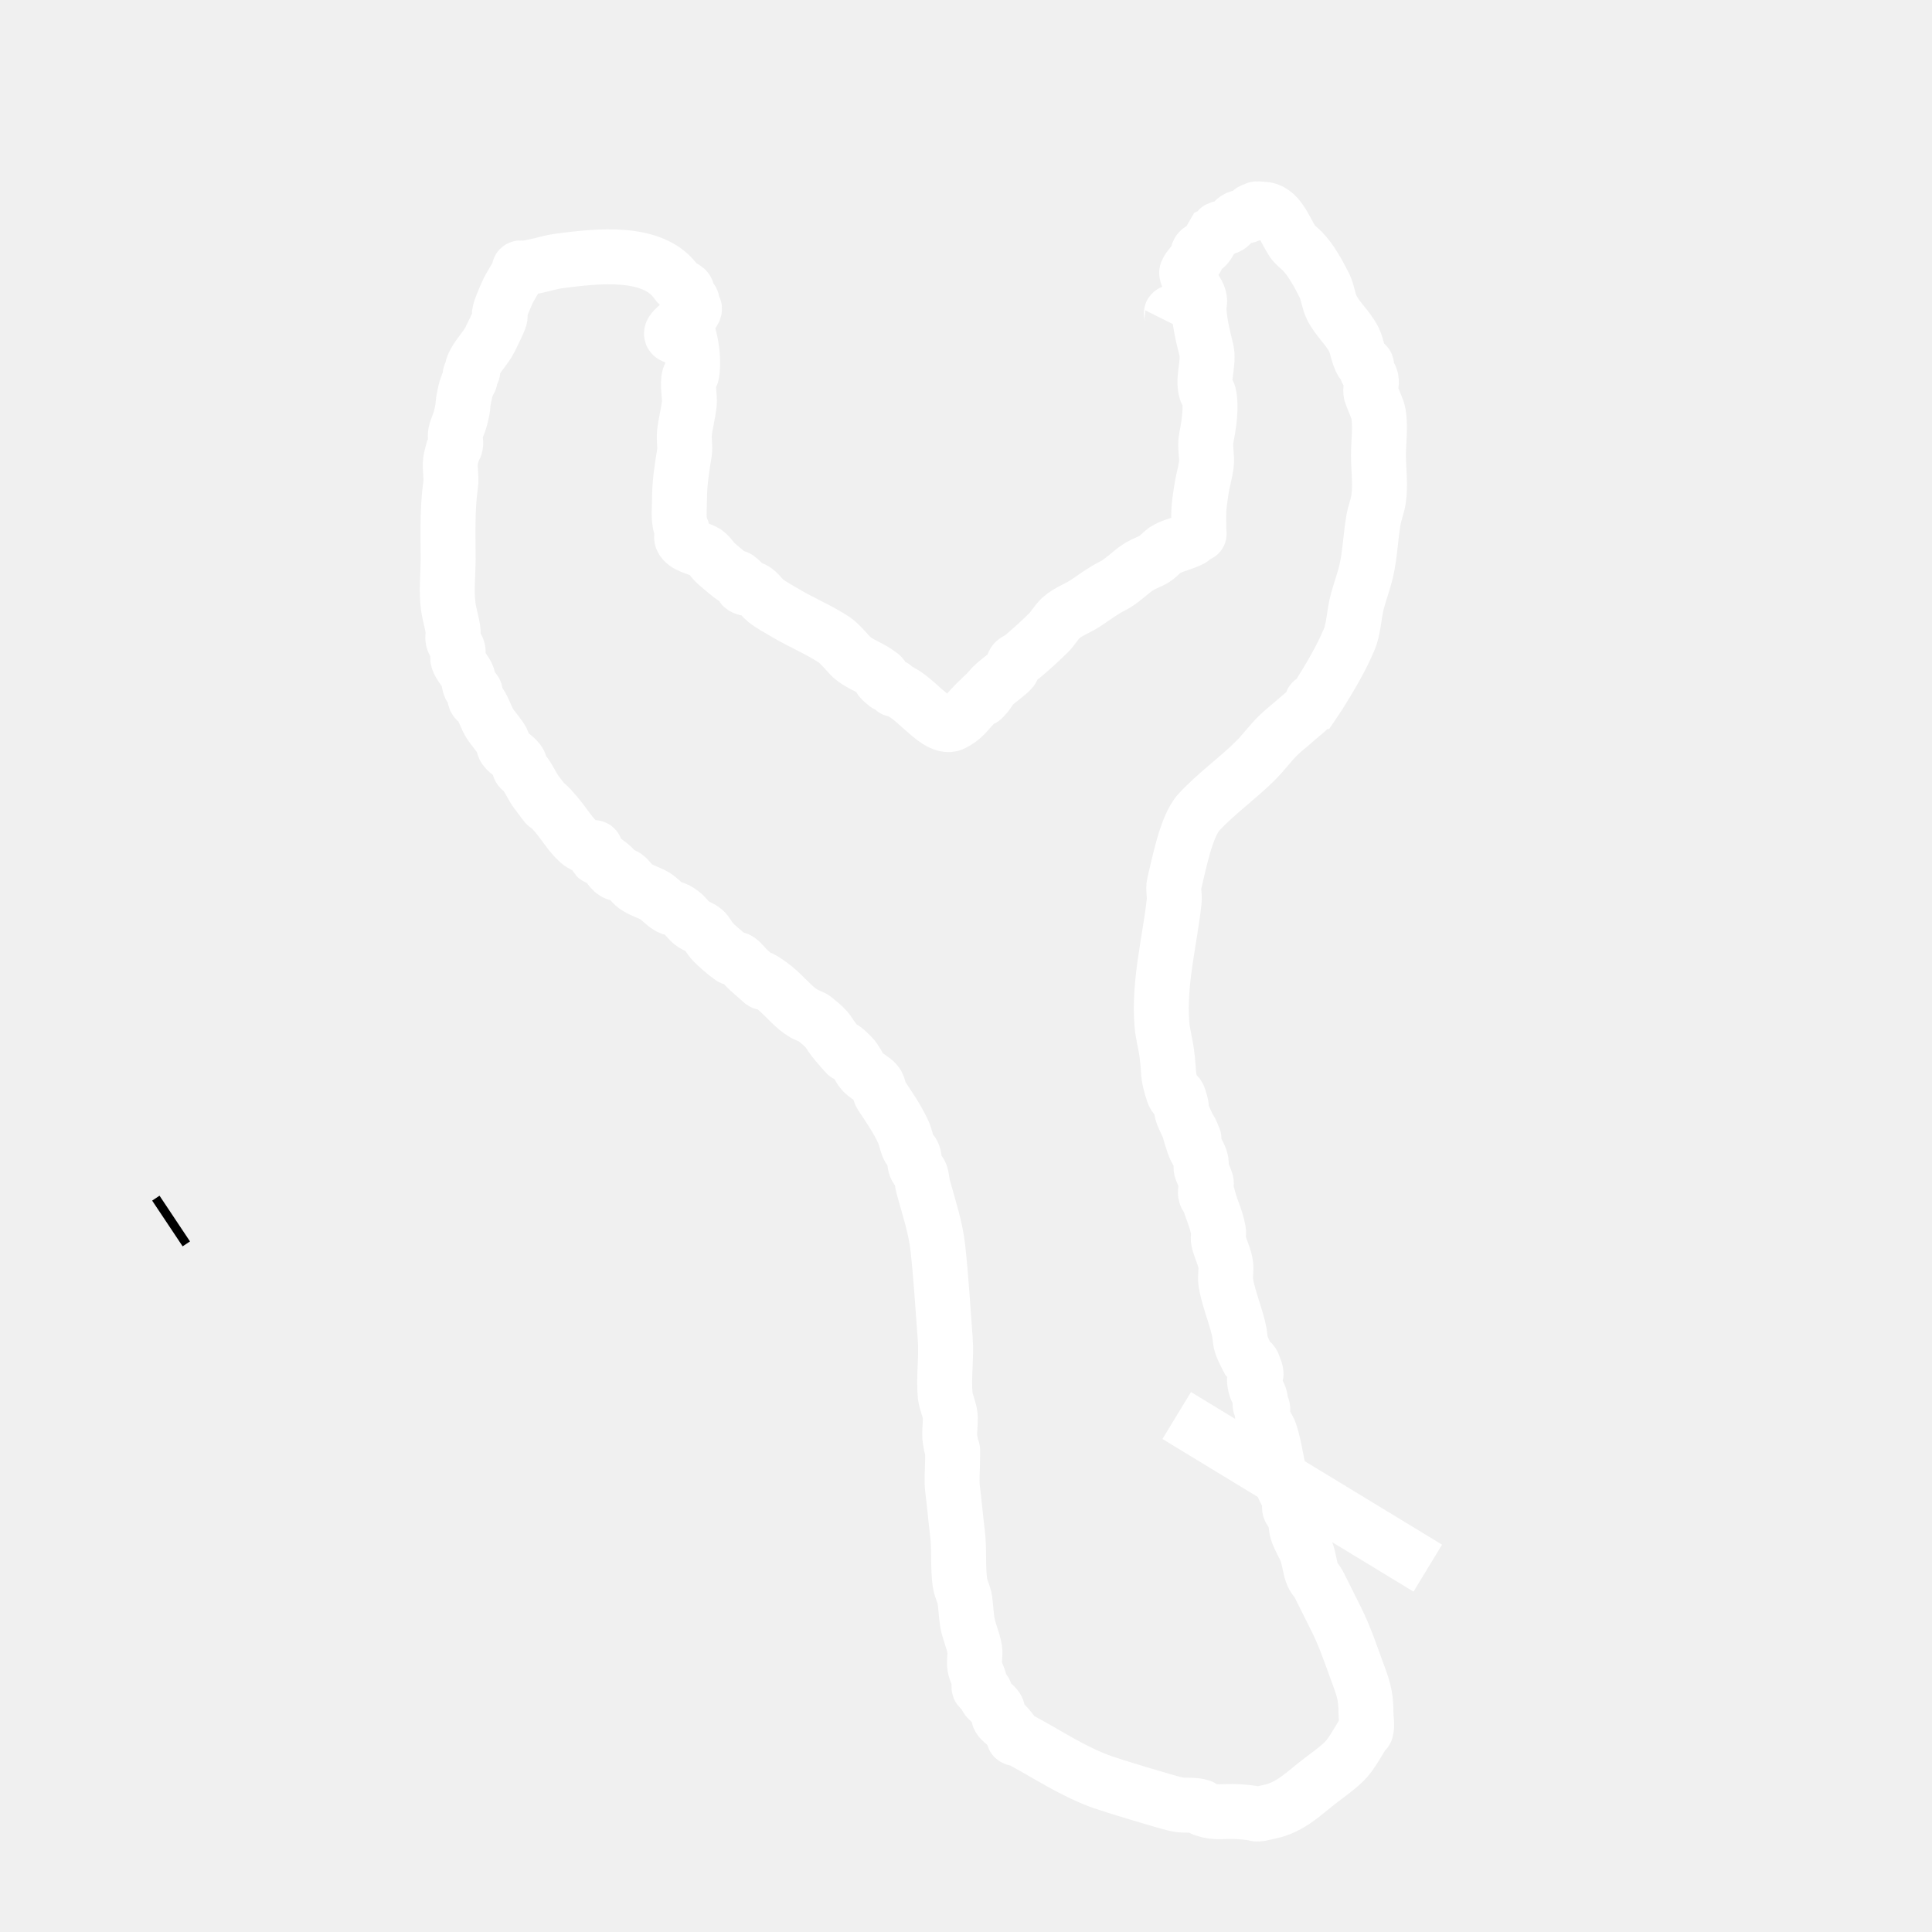
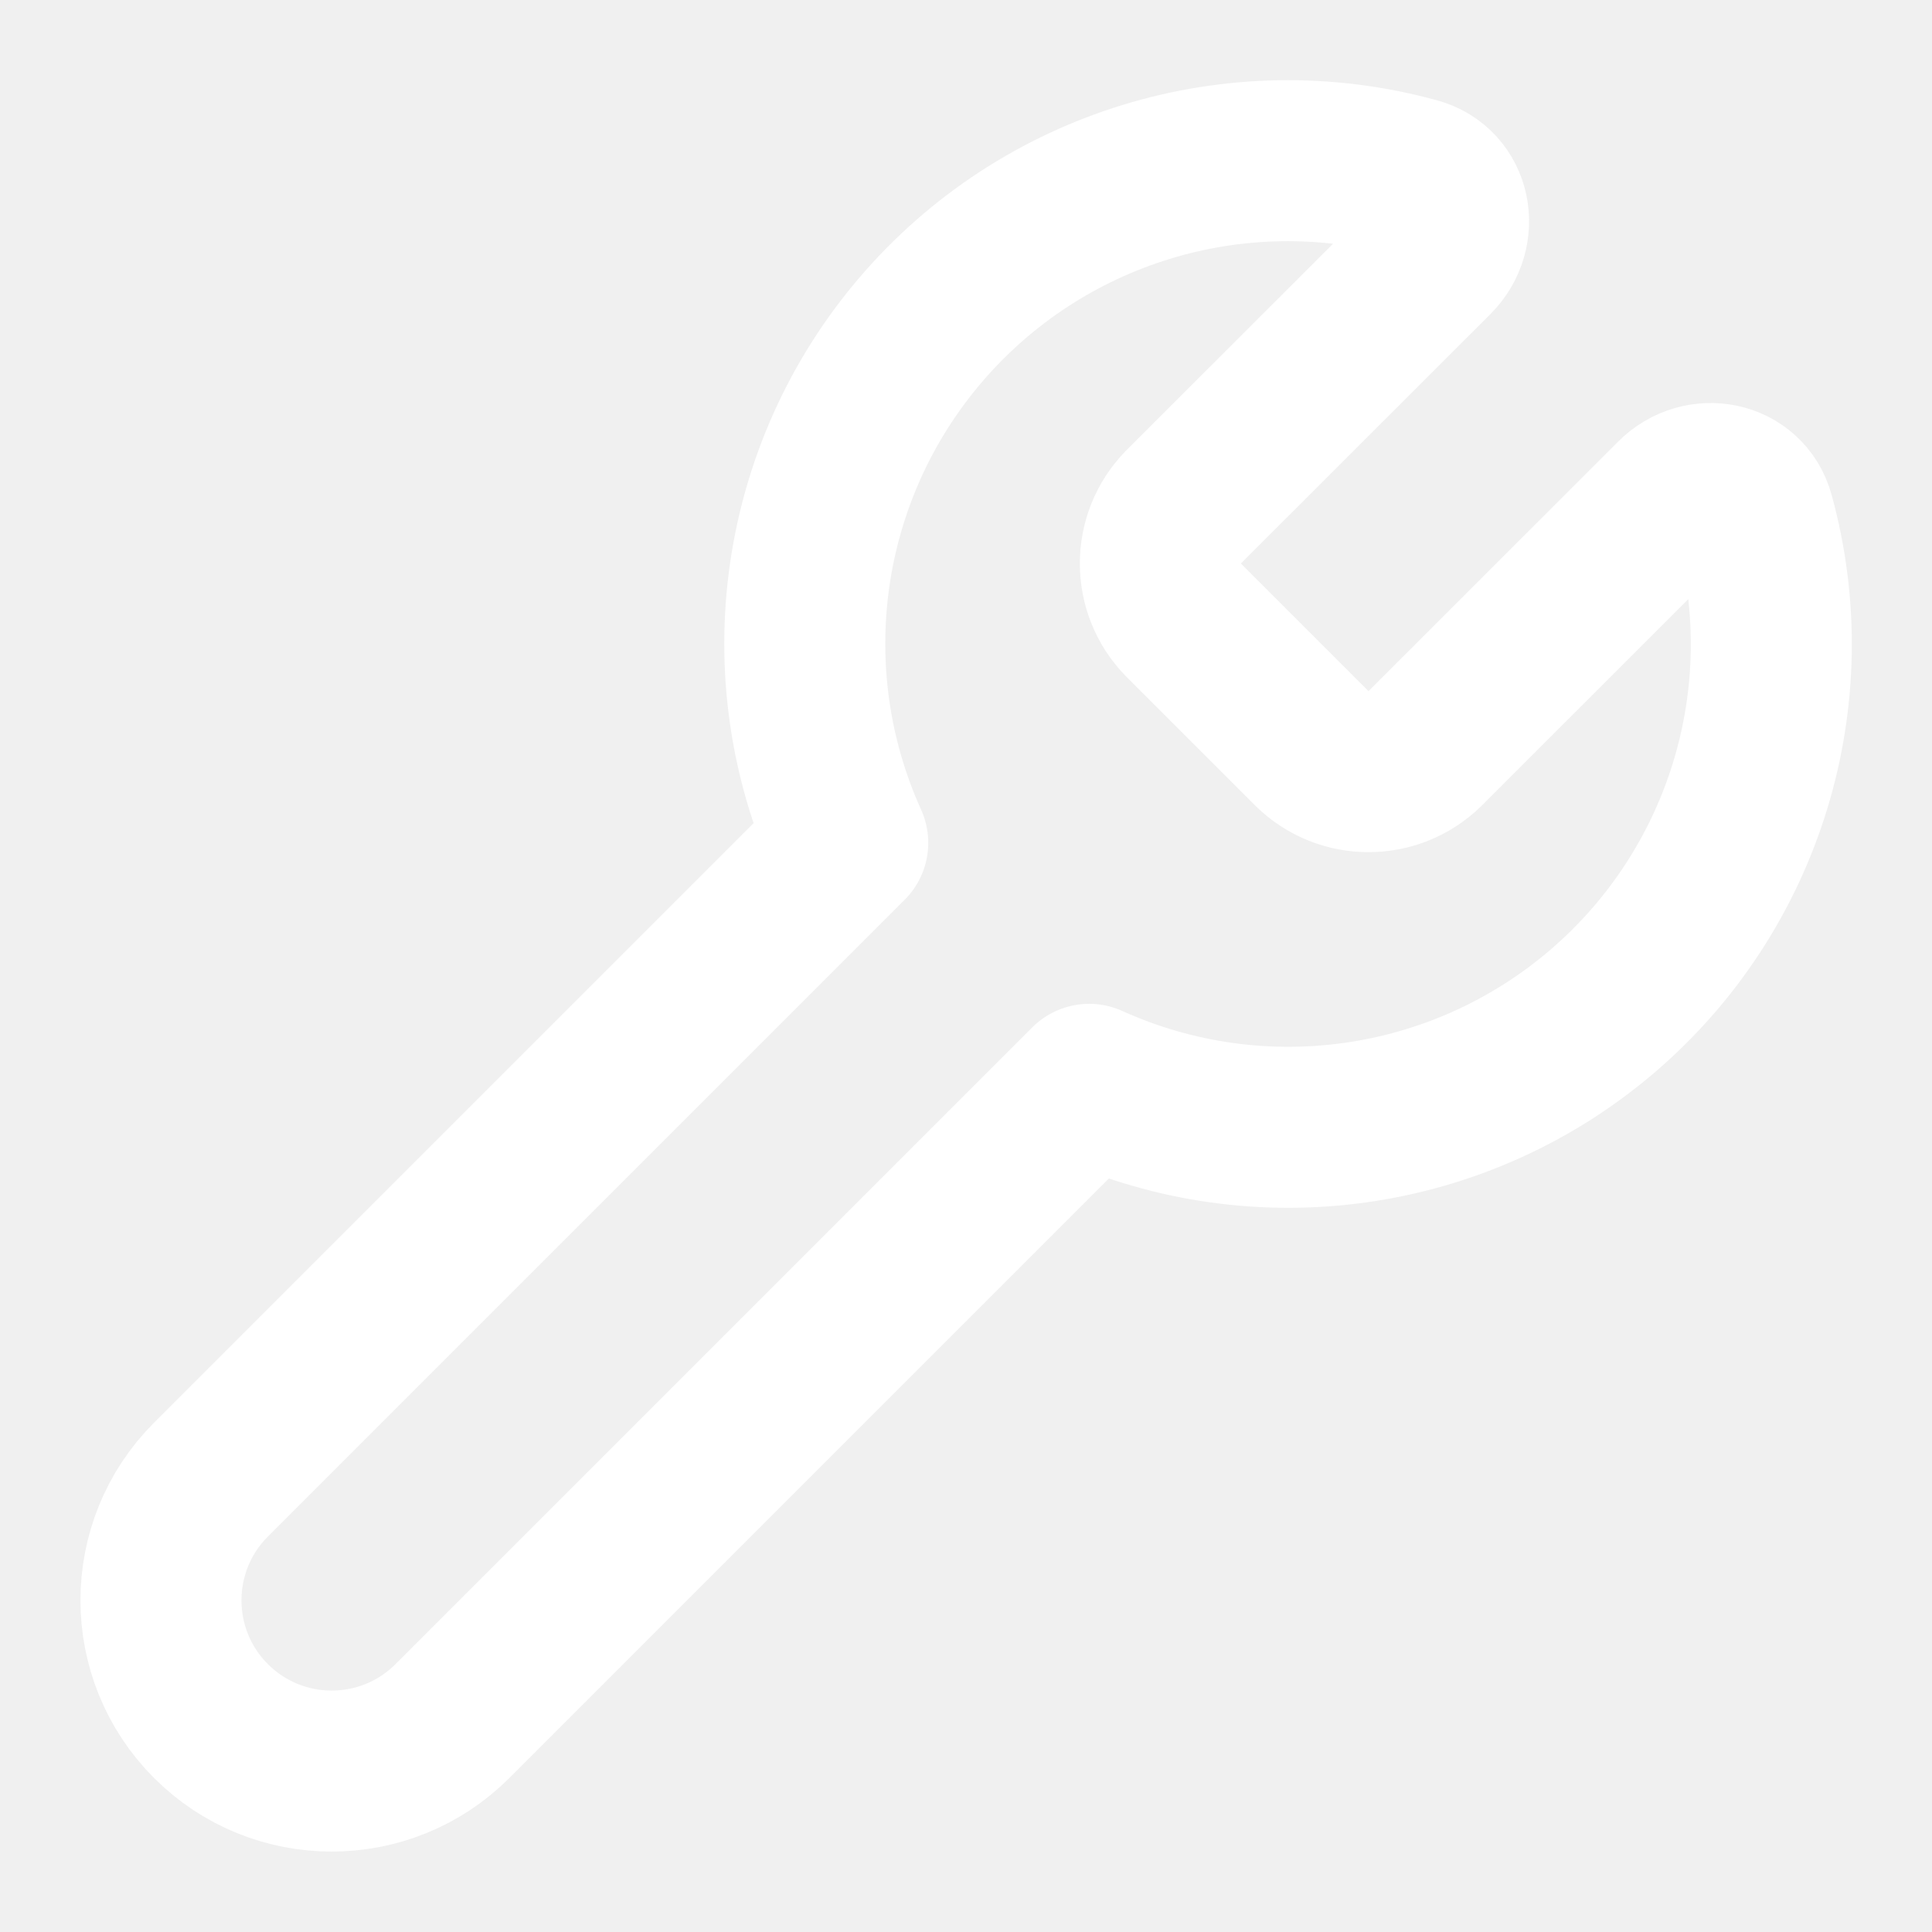
- <svg xmlns="http://www.w3.org/2000/svg" width="48mm" height="48mm" viewBox="0 0 48 48" version="1.1" id="svg1">
-   <defs id="defs1" />
-   <g id="layer1">
-     <path style="fill:none;stroke:#860000;stroke-width:1.365;stroke-opacity:0" d="m 10.459,16.514 c 0.082,-0.061 0.306,-0.102 0.245,-0.183 -0.061,-0.082 -0.347,0.183 -0.245,0.183 0.232,0 0.447,-0.127 0.673,-0.183 0.315,-0.079 1.065,0.008 1.284,0 0.612,-0.024 1.223,-0.035 1.835,-0.061 0.114,-0.005 0.883,-0.095 0.917,-0.061 0.014,0.014 -0.014,0.047 0,0.061 0.029,0.029 0.083,-0.01 0.122,0 0.368,0.092 0.721,0.207 1.101,0.245 0.081,0.008 0.164,-0.013 0.245,0 0.192,0.032 0.425,0.137 0.612,0.183 0.189,0.047 0.472,0.089 0.673,0.122 0.161,0.027 0.327,-0.02 0.489,0 0.064,0.008 0.12,0.052 0.183,0.061 0.101,0.014 0.215,-0.046 0.306,0 0.026,0.013 0.048,0.087 0.061,0.061 0.201,-0.402 0.084,-0.436 0.122,-0.856 0.008,-0.084 0.049,-0.161 0.061,-0.245 0.051,-0.355 -0.035,-0.534 0.061,-0.917 0.015,-0.059 -0.043,-0.14 0,-0.183 0.014,-0.014 0.047,0.014 0.061,0 0.029,-0.029 0,-0.082 0,-0.122 0,-0.266 -0.021,-0.549 0.061,-0.795 0.031,-0.092 0.143,-0.205 0.183,-0.306 0.052,-0.13 0.439,-0.99 0.489,-1.04 0.014,-0.014 0.052,0.018 0.061,0 0.018,-0.036 -0.018,-0.086 0,-0.122 0.148,-0.296 0.095,-0.006 0.183,-0.183 0.029,-0.058 0.028,-0.128 0.061,-0.183 0.063,-0.105 0.136,-0.149 0.183,-0.245 0.046,-0.091 0.173,-0.111 0.245,-0.183 0.188,-0.188 0.402,-0.451 0.55,-0.673 0.025,-0.038 0.029,-0.09 0.061,-0.122 0.014,-0.014 0.047,0.014 0.061,0 0.029,-0.029 -0.029,-0.093 0,-0.122 0.014,-0.014 0.043,0.009 0.061,0 0.066,-0.033 0.132,-0.07 0.183,-0.122 0.132,-0.132 0.203,-0.305 0.367,-0.428 0.095,-0.071 0.212,-0.111 0.306,-0.183 0.252,-0.196 0.454,-0.444 0.734,-0.612 0.117,-0.07 0.252,-0.11 0.367,-0.183 0.662,-0.426 0.316,-0.261 0.856,-0.734 0.034,-0.03 0.09,-0.029 0.122,-0.061 0.014,-0.014 -0.014,-0.047 0,-0.061 0.021,-0.021 0.171,0.025 0.183,0 0.018,-0.036 -0.023,-0.088 0,-0.122 0.069,-0.104 0.157,-0.039 0.245,-0.061 0.295,-0.074 -0.003,-0.029 0.183,-0.122 0.038,-0.019 0.217,0 0.245,0 0.289,0 0.632,-0.038 0.917,0 0.419,0.056 0.813,0.215 1.223,0.306 0.504,0.112 0.977,0.277 1.468,0.428 0.266,0.146 0.577,0.1 0.856,0.183 0.192,0.058 0.362,0.174 0.55,0.245 0.079,0.03 0.185,0.002 0.245,0.061 0.014,0.014 -0.018,0.052 0,0.061 0.075,0.038 0.167,0.028 0.245,0.061 0.248,0.106 0.64,0.383 0.856,0.55 0.205,0.159 0.351,0.384 0.55,0.55 1.367,0.977 -0.301,-0.274 0.673,0.612 0.13,0.118 0.304,0.182 0.428,0.306 0.176,0.176 0.266,0.423 0.428,0.612 0.332,0.387 0.633,0.796 0.917,1.223 0.234,0.35 0.381,0.755 0.612,1.101 0.142,0.213 0.176,0.482 0.367,0.673 0.032,0.032 0.09,0.029 0.122,0.061 0.036,0.036 0.106,0.273 0.122,0.306 0.127,0.255 -0.004,-0.065 0.122,0.061 0.028,0.028 -0.018,0.147 0,0.183 0.038,0.075 0.139,0.323 0.183,0.367 0.014,0.014 0.044,-0.011 0.061,0 0.141,0.094 0.226,0.273 0.367,0.367 0.017,0.011 0.047,-0.014 0.061,0 0.014,0.014 -0.014,0.047 0,0.061 0.035,0.035 0.892,0 1.04,0 1.596,0 -0.443,0.013 1.713,-0.061 0.245,-0.008 0.49,0.015 0.734,0 0.084,-0.005 0.161,-0.052 0.245,-0.061 0.364,-0.04 0.737,-0.021 1.101,-0.061 0.347,-0.039 0.686,-0.161 1.04,-0.183 0.183,-0.011 0.368,0.017 0.55,0 0.045,-0.004 0.079,-0.047 0.122,-0.061 0.21,-0.07 0.541,0.045 0.734,0.122 0.269,0.108 0.815,0.906 0.917,1.162 0.158,0.394 0.224,0.829 0.367,1.223 0.047,0.129 0.14,0.237 0.183,0.367 0.084,0.252 0.08,0.539 0.122,0.795 0.044,0.265 0.14,0.531 0.183,0.795 0.01,0.06 -0.017,0.125 0,0.183 0.025,0.088 0.1,0.156 0.122,0.245 0.045,0.178 0.027,1.062 0,1.223 -0.087,0.522 -0.302,0.965 -0.428,1.468 -0.197,0.789 -0.457,1.611 -0.734,2.385 -0.031,0.086 -0.093,0.158 -0.122,0.245 -0.076,0.229 -0.107,0.505 -0.183,0.734 -0.146,0.438 -0.27,0.891 -0.367,1.346 -0.123,0.573 -0.225,1.145 -0.367,1.713 -0.194,0.777 0.095,-0.085 -0.122,0.856 -0.025,0.107 -0.099,0.199 -0.122,0.306 -0.051,0.23 -0.02,0.407 -0.122,0.612 -0.019,0.039 -0.056,0.591 -0.061,0.612 -0.042,0.169 -0.132,0.323 -0.183,0.489 -0.034,0.109 -0.08,0.589 -0.122,0.673 -0.009,0.018 -0.047,-0.014 -0.061,0 -0.031,0.031 0.031,0.153 0,0.183 -0.014,0.014 -0.044,-0.011 -0.061,0 -0.722,0.452 -0.127,0.236 -1.101,0.55 -0.841,0.271 -1.248,0.428 -2.079,0.489 -0.264,0.02 -0.531,-0.017 -0.795,0 -0.368,0.024 -0.732,0.103 -1.101,0.122 -0.774,0.04 -1.551,0.05 -2.324,0 -0.288,-0.019 -0.569,-0.094 -0.856,-0.122 -1.27,-0.127 -0.686,-0.016 -1.957,-0.061 -0.356,-0.013 -0.905,-0.137 -1.284,-0.061 -0.556,0.111 -1.142,0.12 -1.713,0.183 -0.96,0.107 -1.907,0.267 -2.875,0.306 -1.879,0.075 0.285,-0.079 -0.979,0.061 -0.181,0.02 -0.371,-0.026 -0.55,0 -0.352,0.05 -0.154,0.089 -0.55,0.122 -1.005,0.084 -2.056,-0.008 -3.058,-0.061 -0.955,-0.05 -1.92,0.06 -2.875,0 -0.603,-0.038 -1.237,-0.109 -1.835,-0.183 -0.853,-0.107 -1.673,-0.358 -2.508,-0.55 -1.522,-0.351 0.294,0.084 -1.223,-0.183 -0.229,-0.04 -0.443,-0.151 -0.673,-0.183 -0.553,-0.079 -0.934,0.082 -1.468,-0.245 C 10.299,33.426 9.677,32.863 9.174,32.293 9.02,32.119 8.905,31.913 8.746,31.743 8.618,31.605 8.438,31.52 8.318,31.376 8.125,31.145 8.073,30.819 7.89,30.581 7.784,30.444 7.645,30.336 7.523,30.214 7.38,30.03 7.23,29.852 7.095,29.663 6.966,29.692 6.901,29.259 6.85,29.174 6.82,29.125 6.757,29.101 6.728,29.052 6.625,28.88 6.57,28.588 6.422,28.44 6.39,28.408 6.332,28.411 6.3,28.379 6.208,28.287 6.038,28.008 5.994,27.89 5.866,27.549 5.85,27.143 5.81,26.789 c -0.079,-0.711 -0.061,-1.423 -0.061,-2.141 0,-0.473 0.032,-0.942 -0.061,-1.407 -0.117,-0.586 -0.232,-1.183 -0.306,-1.774 -0.041,-0.327 -0.02,-0.652 -0.061,-0.979 -0.016,-0.128 -0.094,-0.241 -0.122,-0.367 C 5.002,19.237 4.587,18.471 4.587,17.553 c 0,-0.107 -0.13,-0.849 -0.061,-0.917 0.029,-0.029 0.086,0.018 0.122,0 0.597,-0.299 0.866,-0.253 1.59,-0.367 0.45,-0.071 0.894,-0.18 1.346,-0.245 1.555,-0.222 0.163,0.097 1.284,-0.183 0.028,-0.007 0.478,-0.133 0.55,-0.061 0.014,0.014 -0.018,0.052 0,0.061 0.036,0.018 0.086,-0.018 0.122,0 0.018,0.009 -0.017,0.05 0,0.061 0.054,0.036 0.128,0.028 0.183,0.061 0.049,0.03 0.076,0.088 0.122,0.122 0.199,0.149 0.408,0.285 0.612,0.428 z" id="path1" />
-     <path style="fill:none;stroke:#000000;stroke-width:1.365;stroke-opacity:1" d="M 4.159,30.397 4.342,30.275" id="path4" />
-     <path style="fill:none;stroke:#ffffff;stroke-width:1.365" d="m 29.235,35.168 6.238,3.792" id="path2" />
-     <path style="fill:none;stroke:#ffffff;stroke-width:1.365;stroke-opacity:1" d="m 29.786,7.584 c 0,0.369 0.097,0.753 0.183,1.101 0.081,0.323 -0.105,0.725 0,1.04 0.009,0.027 0.054,0.033 0.061,0.061 0.079,0.316 8.9e-4,0.791 -0.061,1.101 -0.043,0.214 0.031,0.457 0,0.673 -0.029,0.206 -0.093,0.406 -0.122,0.612 -0.023,0.163 -0.051,0.325 -0.061,0.489 -0.011,0.183 0,0.367 0,0.55 0,0.02 0.018,0.052 0,0.061 -0.036,0.018 -0.088,-0.023 -0.122,0 -0.038,0.025 -0.021,0.1 -0.061,0.122 -0.193,0.105 -0.418,0.141 -0.612,0.245 -0.115,0.061 -0.196,0.175 -0.306,0.245 -0.115,0.073 -0.25,0.113 -0.367,0.183 -0.236,0.142 -0.425,0.365 -0.673,0.489 -0.248,0.124 -0.439,0.272 -0.673,0.428 -0.198,0.132 -0.435,0.208 -0.612,0.367 -0.118,0.107 -0.193,0.254 -0.306,0.367 -0.196,0.196 -0.456,0.431 -0.673,0.612 -0.056,0.047 -0.138,0.065 -0.183,0.122 -0.04,0.05 -0.021,0.133 -0.061,0.183 -0.101,0.126 -0.413,0.317 -0.55,0.489 -0.577,0.721 0.488,-0.488 -0.367,0.367 -0.21,0.21 -0.265,0.346 -0.55,0.489 -0.229,0.114 -0.559,-0.211 -0.673,-0.306 -0.144,-0.12 -0.278,-0.254 -0.428,-0.367 -0.095,-0.071 -0.199,-0.13 -0.306,-0.183 -0.018,-0.009 -0.047,0.014 -0.061,0 -0.014,-0.014 0.017,-0.05 0,-0.061 -0.054,-0.036 -0.133,-0.021 -0.183,-0.061 -0.409,-0.327 0.129,-0.056 -0.245,-0.306 -0.196,-0.131 -0.43,-0.208 -0.612,-0.367 -0.072,-0.063 -0.291,-0.337 -0.428,-0.428 -0.385,-0.257 -0.826,-0.435 -1.223,-0.673 -0.155,-0.093 -0.348,-0.193 -0.489,-0.306 -0.123,-0.098 -0.203,-0.265 -0.367,-0.306 -0.04,-0.01 -0.084,0.013 -0.122,0 -0.191,-0.064 0.02,-0.041 -0.061,-0.122 -0.307,-0.307 -0.064,0.01 -0.306,-0.183 -0.124,-0.099 -0.246,-0.202 -0.367,-0.306 -0.109,-0.094 -0.177,-0.241 -0.306,-0.306 -0.201,-0.1 -0.463,-0.131 -0.55,-0.306 -0.033,-0.065 0.033,-0.179 0,-0.245 -0.104,-0.207 -0.061,-0.488 -0.061,-0.734 0,-0.402 0.057,-0.773 0.122,-1.162 0.025,-0.149 -0.016,-0.341 0,-0.489 0.027,-0.247 0.095,-0.489 0.122,-0.734 0.019,-0.167 -0.059,-0.496 0,-0.673 0.009,-0.027 0.056,-0.033 0.061,-0.061 0.049,-0.292 0.01,-0.633 -0.061,-0.917 -1.114,0.059 0.233,-0.512 0.122,-0.734 -0.013,-0.026 -0.041,-0.041 -0.061,-0.061 0,-0.041 0.018,-0.086 0,-0.122 -0.009,-0.018 -0.041,0 -0.061,0 -0.02,-0.041 -0.05,-0.078 -0.061,-0.122 -0.01,-0.04 0.013,-0.084 0,-0.122 -0.025,-0.076 -0.189,-0.1 -0.245,-0.183 -0.562,-0.842 -1.984,-0.675 -2.936,-0.55 -0.186,0.024 -0.367,0.083 -0.55,0.122 -0.102,0.022 -0.203,0.044 -0.306,0.061 -0.04,0.007 -0.093,-0.029 -0.122,0 -0.014,0.014 0.009,0.043 0,0.061 -0.094,0.188 -0.221,0.359 -0.306,0.55 -0.454,1.022 0.117,0.072 -0.428,1.162 -0.105,0.211 -0.355,0.452 -0.428,0.673 -0.013,0.039 0.013,0.084 0,0.122 -0.009,0.027 -0.052,0.034 -0.061,0.061 -0.013,0.039 0.01,0.083 0,0.122 -0.011,0.044 -0.041,0.082 -0.061,0.122 -0.02,0.061 -0.047,0.121 -0.061,0.183 -0.109,0.491 -0.011,0.228 -0.122,0.673 -0.031,0.125 -0.097,0.241 -0.122,0.367 -0.02,0.098 0.02,0.208 0,0.306 -0.009,0.045 -0.041,0.082 -0.061,0.122 -0.02,0.082 -0.049,0.161 -0.061,0.245 -0.029,0.2 0.029,0.412 0,0.612 -0.086,0.605 -0.061,1.22 -0.061,1.835 0,0.377 -0.047,0.788 0,1.162 0.026,0.207 0.093,0.408 0.122,0.612 0.012,0.081 -0.02,0.166 0,0.245 0.022,0.088 0.1,0.156 0.122,0.245 0.02,0.079 -0.022,0.166 0,0.245 0.041,0.142 0.195,0.279 0.245,0.428 0.027,0.08 0.024,0.169 0.061,0.245 0.026,0.052 0.101,0.069 0.122,0.122 0.023,0.057 -0.023,0.127 0,0.183 0.021,0.054 0.09,0.074 0.122,0.122 0.101,0.152 0.148,0.335 0.245,0.489 0.069,0.111 0.241,0.299 0.306,0.428 0.029,0.058 0.024,0.131 0.061,0.183 0.101,0.141 0.29,0.212 0.367,0.367 0.018,0.036 -0.018,0.086 0,0.122 0.026,0.052 0.086,0.077 0.122,0.122 0.122,0.153 0.188,0.333 0.306,0.489 0.54,0.72 -0.045,-0.073 0.489,0.55 0.181,0.211 0.342,0.488 0.55,0.673 0.089,0.079 0.209,0.114 0.306,0.183 0.185,-0.151 0.105,0.166 0.122,0.183 0.029,0.029 0.202,0.09 0.245,0.122 0.44,0.33 -0.129,-0.068 0.183,0.245 0.079,0.079 0.222,0.063 0.306,0.122 0.094,0.067 0.152,0.175 0.245,0.245 0.146,0.109 0.333,0.151 0.489,0.245 0.112,0.067 0.197,0.172 0.306,0.245 0.183,0.122 0.122,0 0.367,0.183 0.092,0.069 0.154,0.174 0.245,0.245 0.094,0.073 0.216,0.105 0.306,0.183 0.077,0.067 0.118,0.166 0.183,0.245 0.093,0.111 0.378,0.354 0.489,0.428 0.054,0.036 0.131,0.024 0.183,0.061 0.094,0.067 0.158,0.168 0.245,0.245 0.82,0.729 -0.12,-0.112 0.55,0.367 0.245,0.175 0.441,0.419 0.673,0.612 0.056,0.047 0.122,0.082 0.183,0.122 0.082,0.041 0.173,0.065 0.245,0.122 0.421,0.337 0.274,0.289 0.55,0.612 0.601,0.701 -0.199,-0.26 0.367,0.306 0.104,0.104 0.156,0.249 0.245,0.367 0.097,0.129 0.274,0.19 0.367,0.306 0.069,0.086 0.061,0.214 0.122,0.306 0.195,0.293 0.404,0.595 0.55,0.917 0.053,0.117 0.07,0.249 0.122,0.367 0.03,0.067 0.097,0.115 0.122,0.183 0.036,0.097 0.025,0.208 0.061,0.306 0.026,0.069 0.097,0.115 0.122,0.183 0.036,0.097 0.034,0.206 0.061,0.306 0.137,0.503 0.309,1.006 0.367,1.529 0.083,0.751 0.125,1.508 0.183,2.263 0.036,0.465 -0.046,0.943 0,1.407 0.015,0.151 0.107,0.338 0.122,0.489 0.02,0.196 -0.033,0.416 0,0.612 0.081,0.486 0.061,0.004 0.061,0.489 0,0.238 -0.029,0.498 0,0.734 0.046,0.369 0.077,0.734 0.122,1.101 0.05,0.401 0.004,0.822 0.061,1.223 0.021,0.147 0.101,0.281 0.122,0.428 0.026,0.181 0.031,0.369 0.061,0.55 0.038,0.228 0.146,0.448 0.183,0.673 0.023,0.139 -0.023,0.289 0,0.428 0.02,0.122 0.092,0.247 0.122,0.367 0.015,0.059 -0.043,0.14 0,0.183 0.014,0.014 0.041,0 0.061,0 0.02,0.02 0.045,0.037 0.061,0.061 0.036,0.054 0.021,0.133 0.061,0.183 0.072,0.09 0.184,0.147 0.245,0.245 0.045,0.071 0.019,0.172 0.061,0.245 0.043,0.075 0.128,0.117 0.183,0.183 0.065,0.078 0.138,0.153 0.183,0.245 0.009,0.018 -0.017,0.05 0,0.061 0.054,0.036 0.127,0.031 0.183,0.061 0.678,0.365 1.285,0.778 2.018,1.04 0.214,0.077 1.56,0.488 1.835,0.55 0.2,0.045 0.417,-0.004 0.612,0.061 0.027,0.009 0.034,0.052 0.061,0.061 0.329,0.11 0.478,0.039 0.856,0.061 0.674,0.04 0.277,0.115 0.795,0 0.539,-0.12 0.841,-0.463 1.284,-0.795 0.664,-0.498 0.636,-0.49 1.04,-1.162 0.015,-0.025 0.054,-0.033 0.061,-0.061 0.035,-0.138 0,-0.285 0,-0.428 0,-0.482 -0.086,-0.665 -0.245,-1.101 -0.151,-0.415 -0.29,-0.825 -0.489,-1.223 -0.142,-0.284 -0.286,-0.572 -0.428,-0.856 -0.07,-0.14 -0.138,-0.168 -0.183,-0.306 -0.053,-0.159 -0.069,-0.33 -0.122,-0.489 -0.064,-0.19 -0.187,-0.358 -0.245,-0.55 -0.036,-0.119 -0.022,-0.249 -0.061,-0.367 -0.023,-0.07 -0.099,-0.114 -0.122,-0.183 -0.019,-0.058 0.012,-0.124 0,-0.183 -0.03,-0.152 -0.134,-0.281 -0.183,-0.428 -0.131,-0.393 -0.178,-0.901 -0.306,-1.284 -0.043,-0.13 -0.144,-0.236 -0.183,-0.367 -0.023,-0.078 0.016,-0.165 0,-0.245 -0.006,-0.028 -0.054,-0.033 -0.061,-0.061 -0.015,-0.059 0.015,-0.124 0,-0.183 -0.027,-0.107 -0.099,-0.199 -0.122,-0.306 -0.086,-0.389 0.126,-0.113 -0.061,-0.55 -0.023,-0.053 -0.082,-0.082 -0.122,-0.122 -0.041,-0.082 -0.086,-0.161 -0.122,-0.245 -0.105,-0.245 -0.042,-0.228 -0.122,-0.55 -0.082,-0.327 -0.256,-0.776 -0.306,-1.101 -0.022,-0.141 0.013,-0.286 0,-0.428 -0.017,-0.186 -0.15,-0.446 -0.183,-0.612 -0.016,-0.08 0.015,-0.164 0,-0.245 -0.057,-0.311 -0.163,-0.497 -0.245,-0.795 -0.158,-0.125 -0.026,-0.288 -0.061,-0.428 -0.011,-0.044 -0.116,-0.281 -0.122,-0.306 -0.015,-0.059 0.01,-0.123 0,-0.183 -0.026,-0.157 -0.14,-0.296 -0.183,-0.428 -0.381,-1.143 0.371,0.712 -0.245,-0.673 -0.122,-0.275 -0.003,-0.132 -0.122,-0.489 -0.074,-0.223 -0.06,0.186 -0.183,-0.245 -0.111,-0.389 -0.052,-0.293 -0.122,-0.856 -0.031,-0.246 -0.103,-0.487 -0.122,-0.734 -0.08,-1.043 0.192,-2.032 0.306,-3.058 0.015,-0.132 -0.033,-0.298 0,-0.428 0.112,-0.447 0.291,-1.424 0.612,-1.774 0.424,-0.462 0.963,-0.841 1.407,-1.284 0.194,-0.194 0.357,-0.418 0.55,-0.612 0.153,-0.153 0.33,-0.282 0.489,-0.428 0.128,-0.117 0.29,-0.212 0.367,-0.367 0.009,-0.018 -0.014,-0.047 0,-0.061 0.014,-0.014 0.041,0 0.061,0 0.041,-0.061 0.083,-0.121 0.122,-0.183 0.271,-0.434 0.532,-0.873 0.734,-1.346 0.111,-0.259 0.123,-0.586 0.183,-0.856 0.064,-0.287 0.178,-0.569 0.245,-0.856 0.098,-0.423 0.108,-0.859 0.183,-1.284 0.029,-0.166 0.095,-0.323 0.122,-0.489 0.057,-0.342 0,-0.759 0,-1.101 0,-0.334 0.055,-0.711 0,-1.04 -0.016,-0.099 -0.172,-0.445 -0.183,-0.489 -0.03,-0.119 0.024,-0.247 0,-0.367 -0.018,-0.089 -0.093,-0.158 -0.122,-0.245 -0.013,-0.039 0.029,-0.093 0,-0.122 -0.014,-0.014 -0.047,0.014 -0.061,0 C 33.748,8.916 33.724,8.61 33.639,8.44 33.493,8.149 33.231,7.93 33.088,7.645 33.003,7.474 32.99,7.266 32.905,7.095 32.769,6.823 32.568,6.453 32.354,6.238 32.273,6.157 32.174,6.09 32.11,5.994 31.924,5.715 31.766,5.199 31.376,5.199 c -0.061,0 -0.129,-0.027 -0.183,0 -0.041,0.02 -0.09,0.029 -0.122,0.061 -0.014,0.014 0.017,0.05 0,0.061 -0.107,0.072 -0.26,0.051 -0.367,0.122 -0.072,0.048 -0.108,0.141 -0.183,0.183 -0.073,0.042 -0.169,0.024 -0.245,0.061 -0.018,0.009 0.014,0.047 0,0.061 -0.032,0.032 -0.082,0.041 -0.122,0.061 -0.061,0.102 -0.106,0.216 -0.183,0.306 -0.048,0.056 -0.138,0.065 -0.183,0.122 -0.04,0.05 -0.032,0.126 -0.061,0.183 -0.038,0.075 -0.258,0.297 -0.245,0.367 0.052,0.279 0.406,0.529 0.306,0.795 -0.082,0.218 -0.461,0.087 -0.673,0.183 -0.037,0.017 0.01,0.083 0,0.122 -0.011,0.044 -0.041,0.082 -0.061,0.122" id="path10" />
-   </g>
+ <svg xmlns="http://www.w3.org/2000/svg" width="24" height="24" viewBox="0 0 24 24" fill="none" stroke="#ffffff" stroke-width="2" stroke-linecap="round" stroke-linejoin="round">
+   <path d="M14.7 6.3a1 1 0 0 0 0 1.4l1.6 1.6a1 1 0 0 0 1.4 0l3.106-3.105c.32-.322.863-.22.983.218a6 6 0 0 1-8.259 7.057l-7.91 7.91a1 1 0 0 1-2.999-3l7.91-7.91a6 6 0 0 1 7.057-8.259c.438.12.54.662.219.984z" />
</svg>
